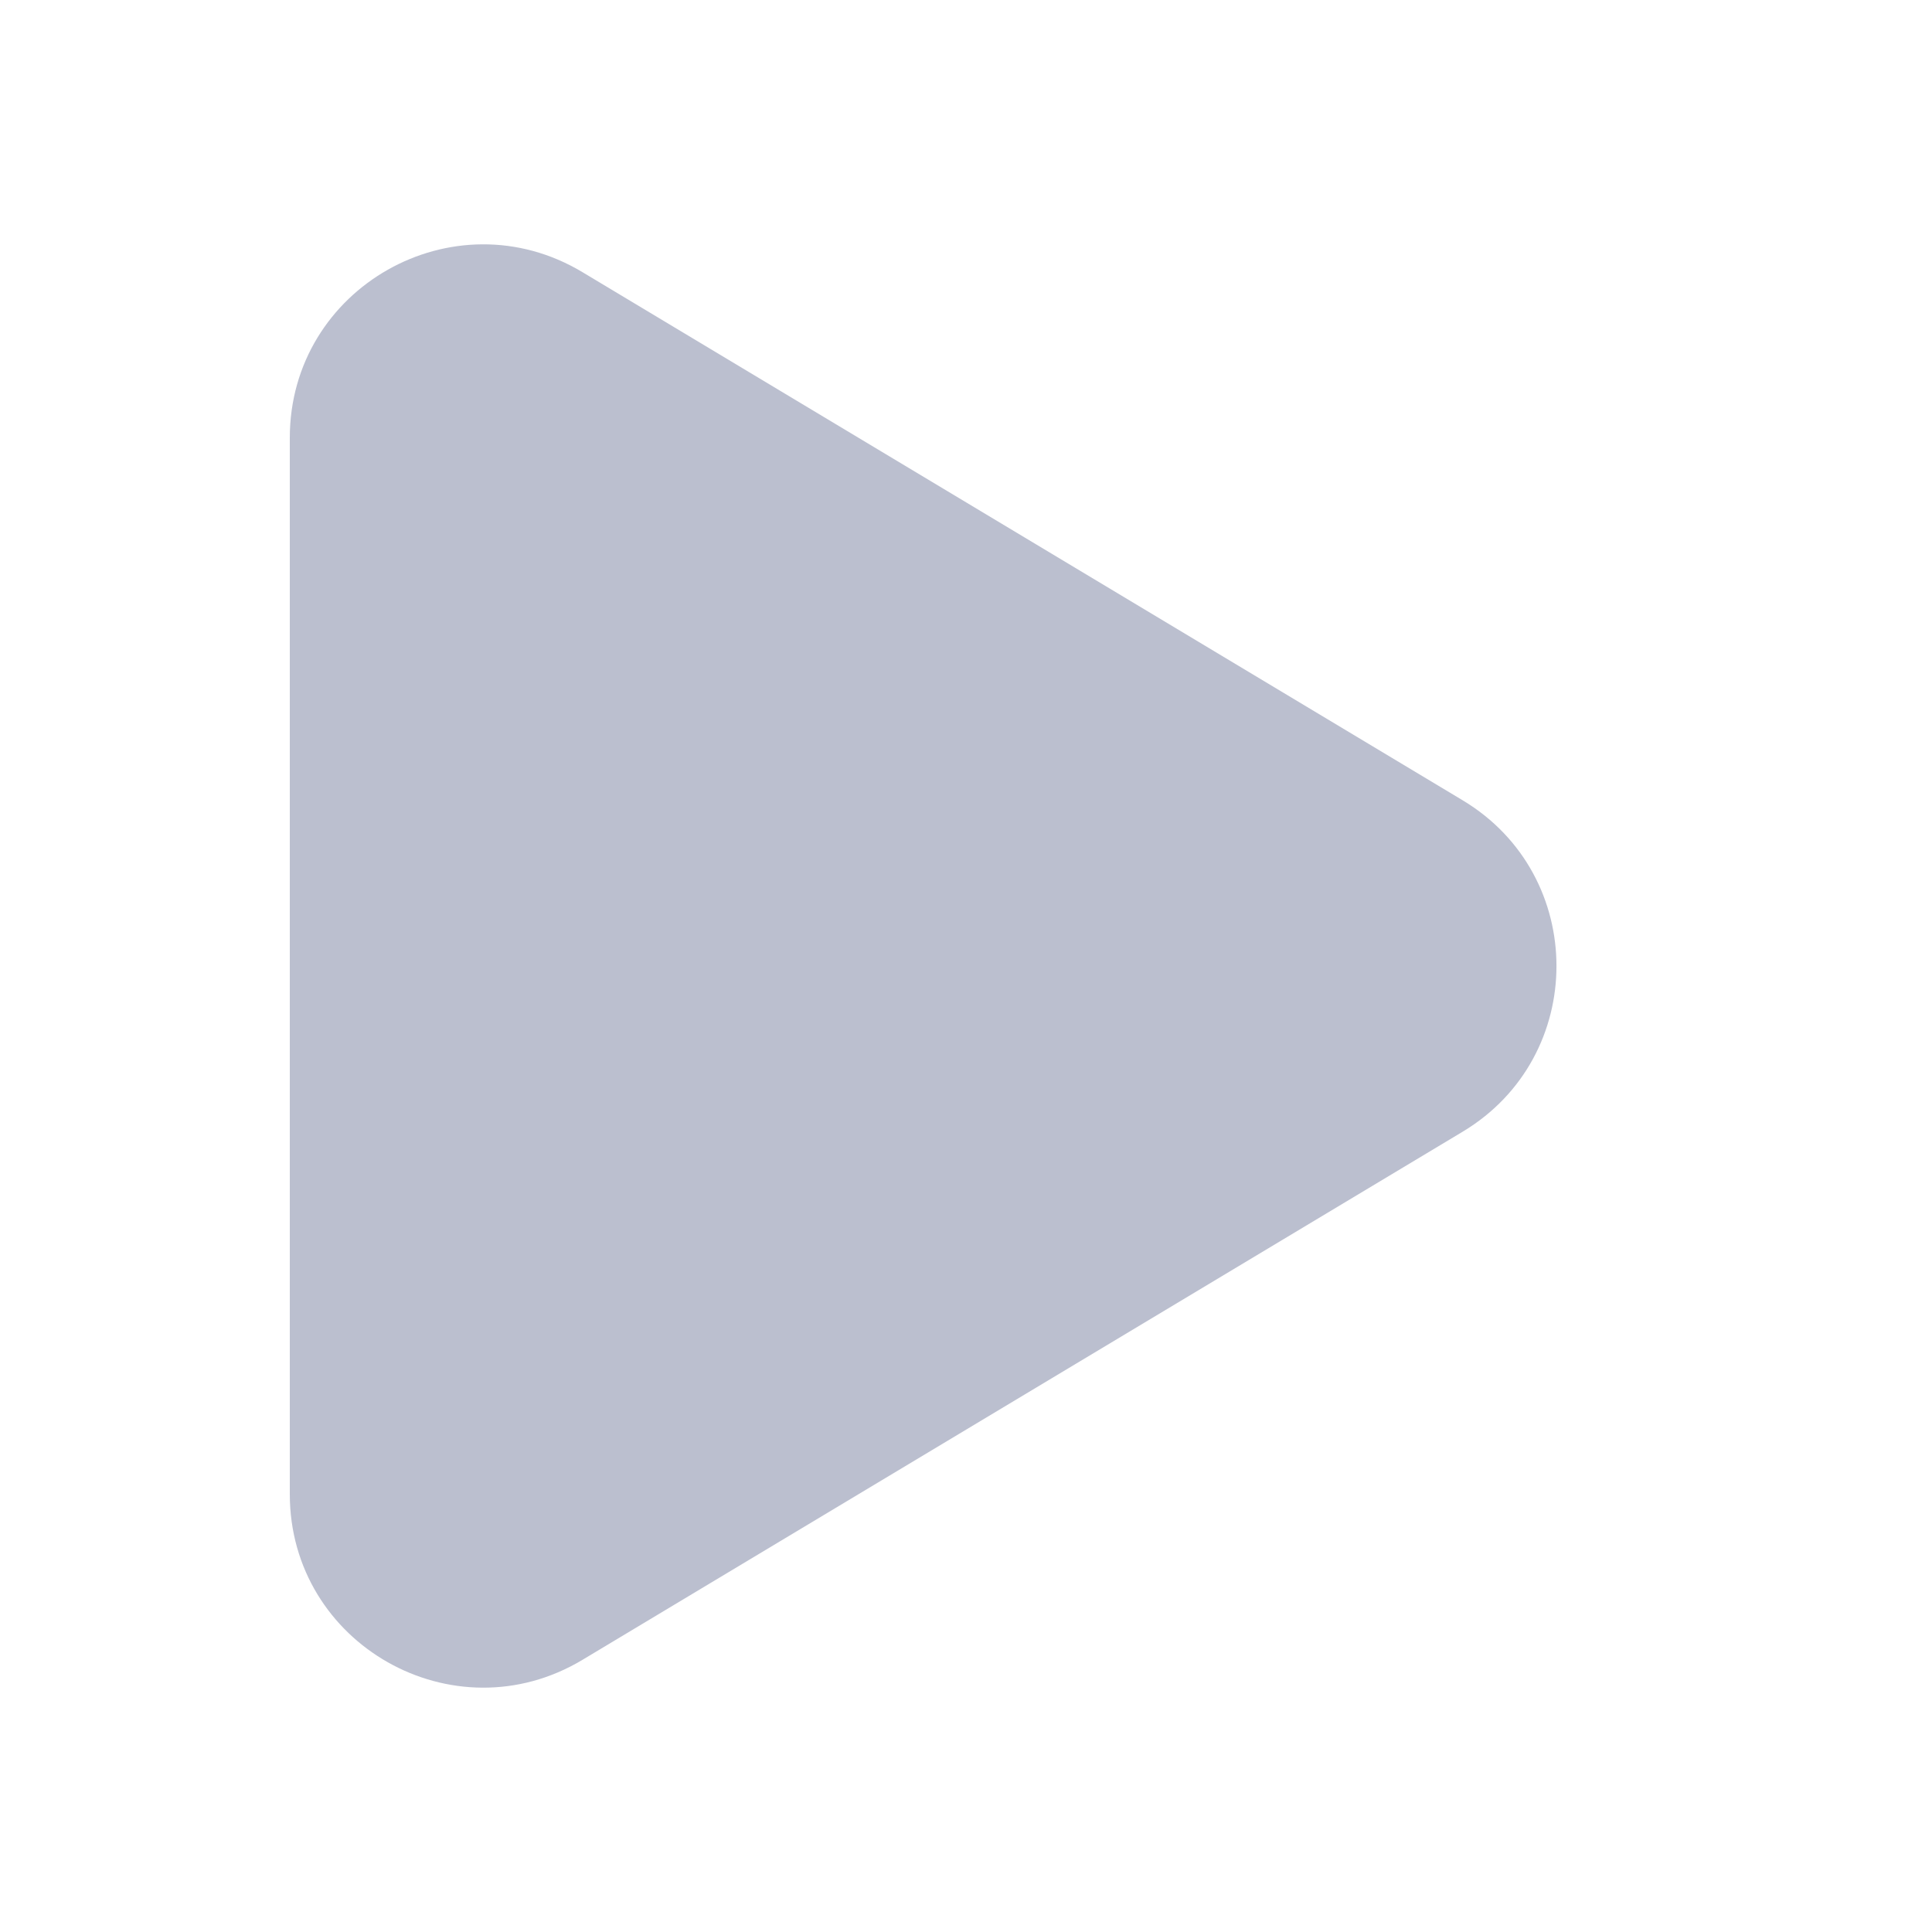
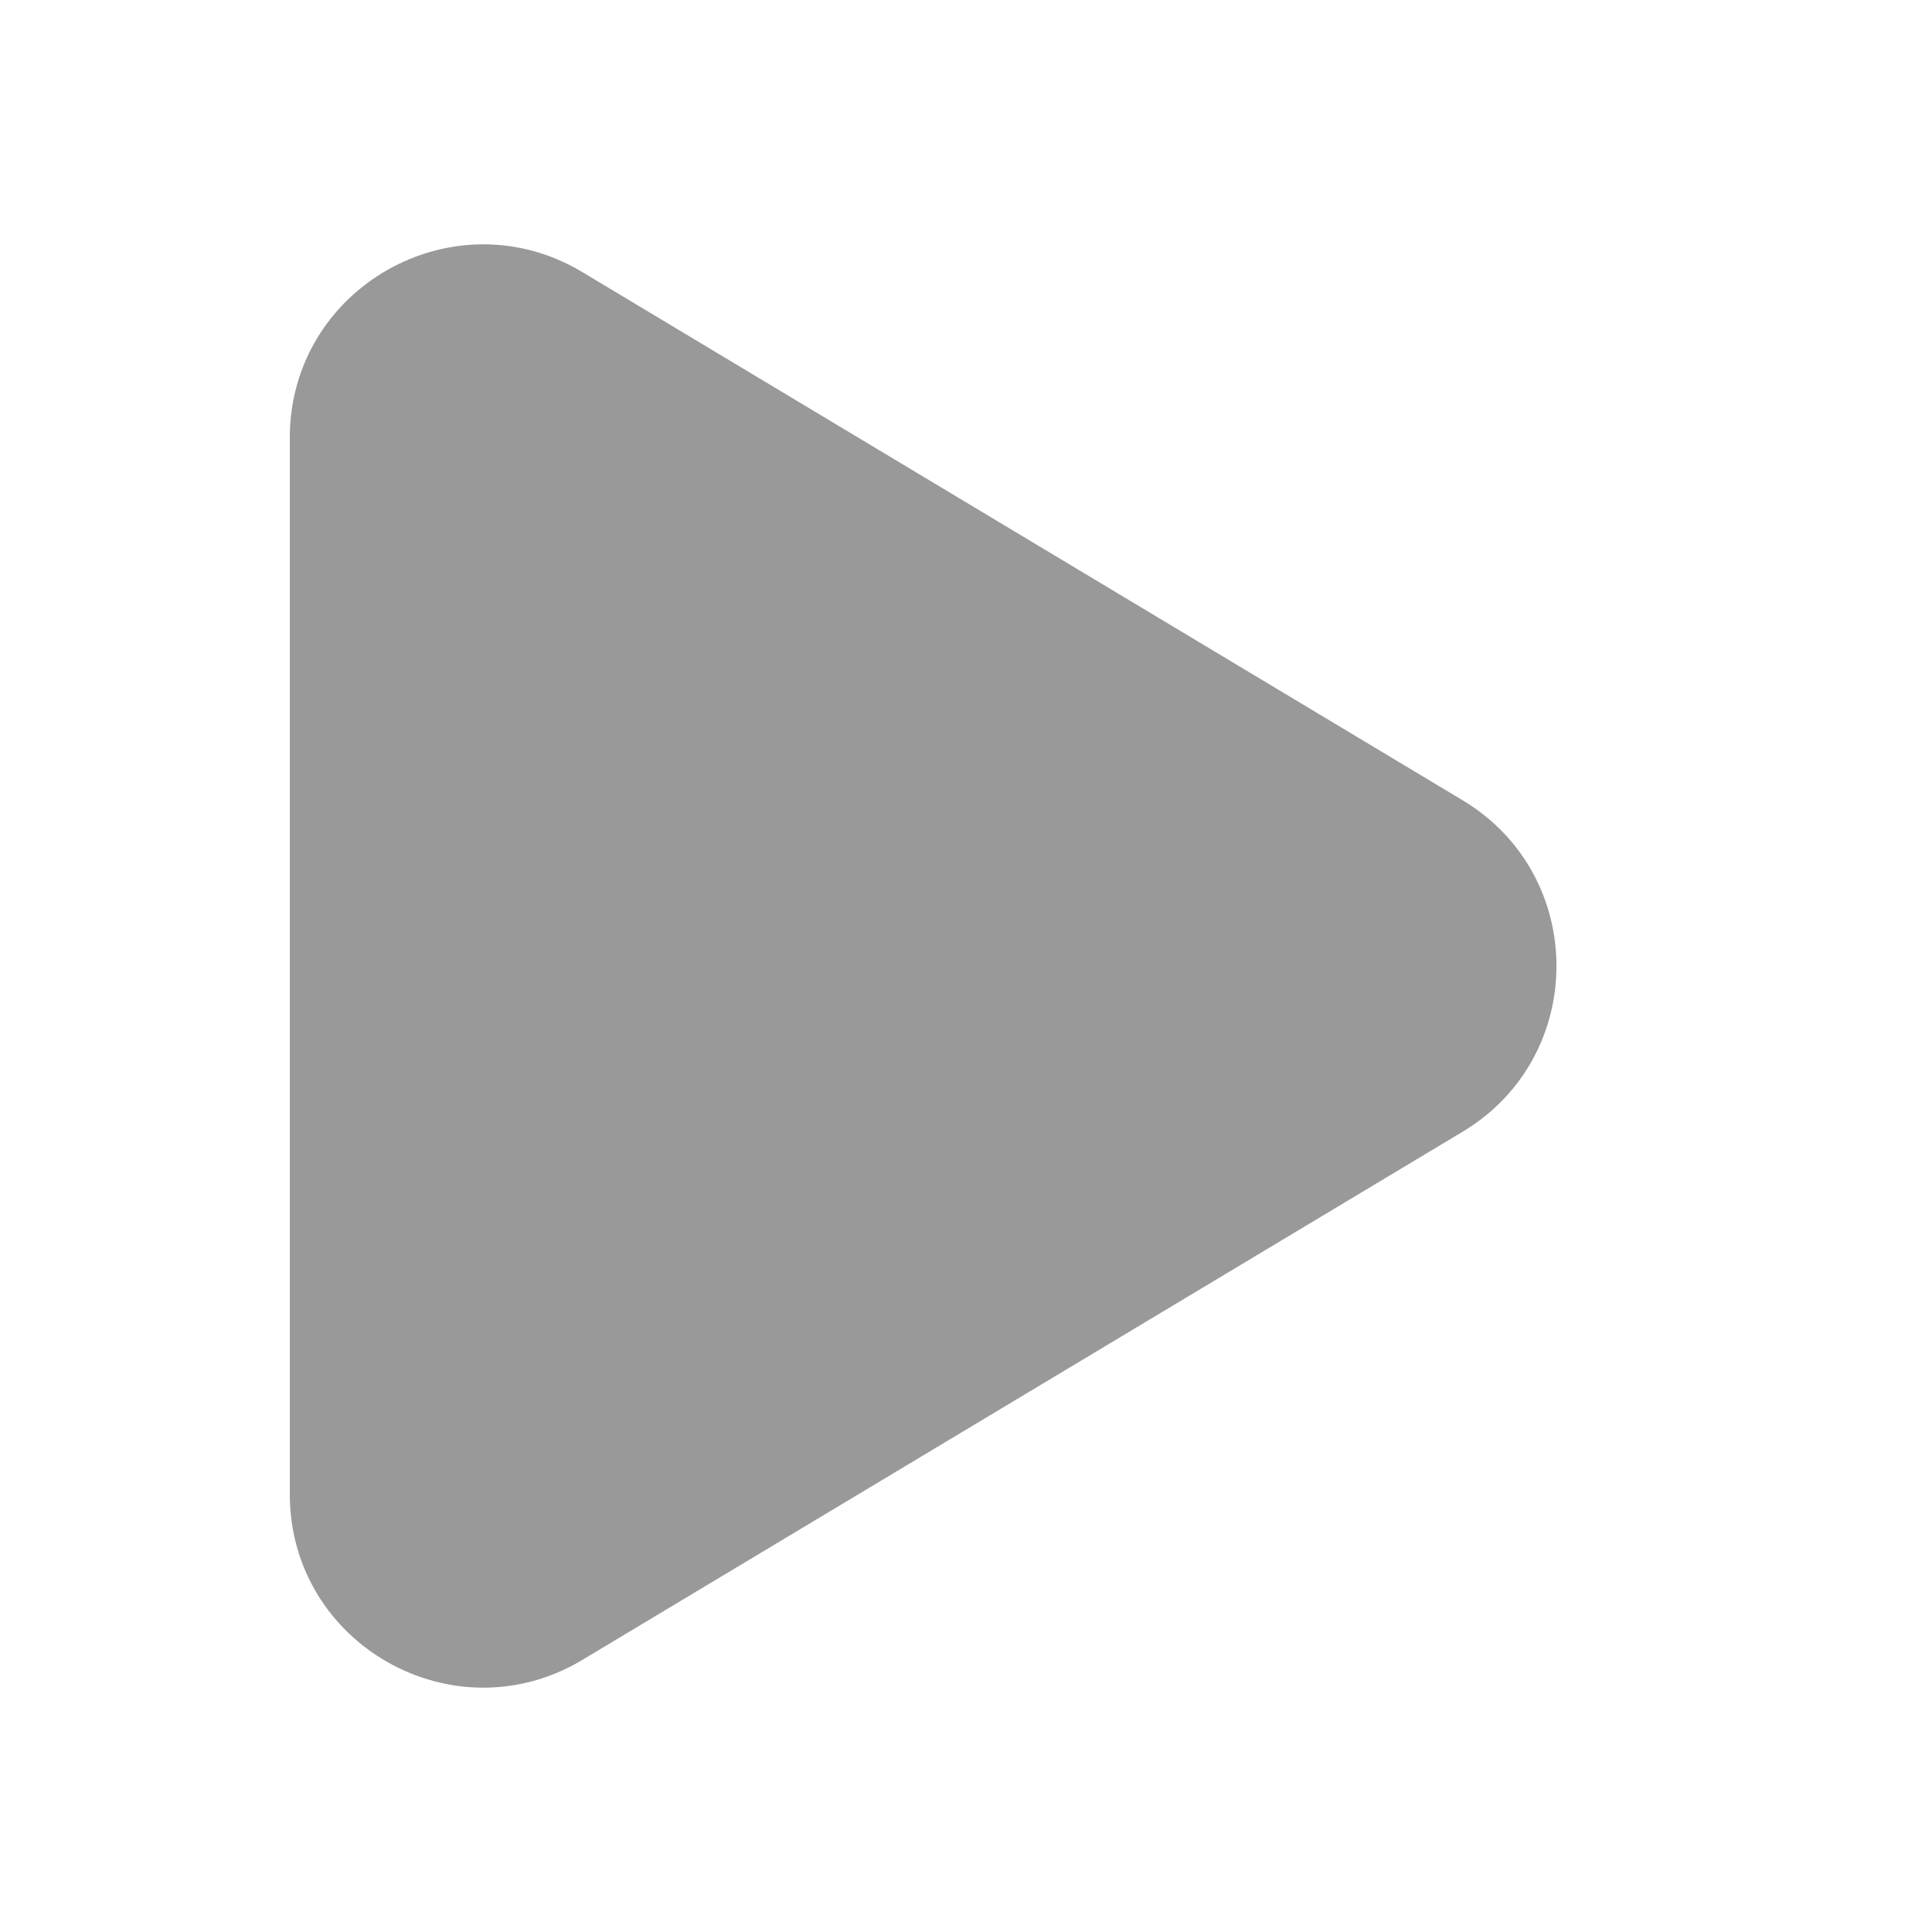
<svg xmlns="http://www.w3.org/2000/svg" width="20" height="20" viewBox="0 0 20 20" fill="none">
-   <path d="M6.029 2.817C4.696 2.018 3 2.978 3 4.532L3 15.468C3 17.022 4.696 17.982 6.029 17.183L15.142 11.715C16.436 10.938 16.436 9.062 15.142 8.285L6.029 2.817Z" fill="#BBBFCF" />
+   <path d="M6.029 2.817C4.696 2.018 3 2.978 3 4.532L3 15.468C3 17.022 4.696 17.982 6.029 17.183L15.142 11.715C16.436 10.938 16.436 9.062 15.142 8.285L6.029 2.817Z" fill="#999" />
</svg>
